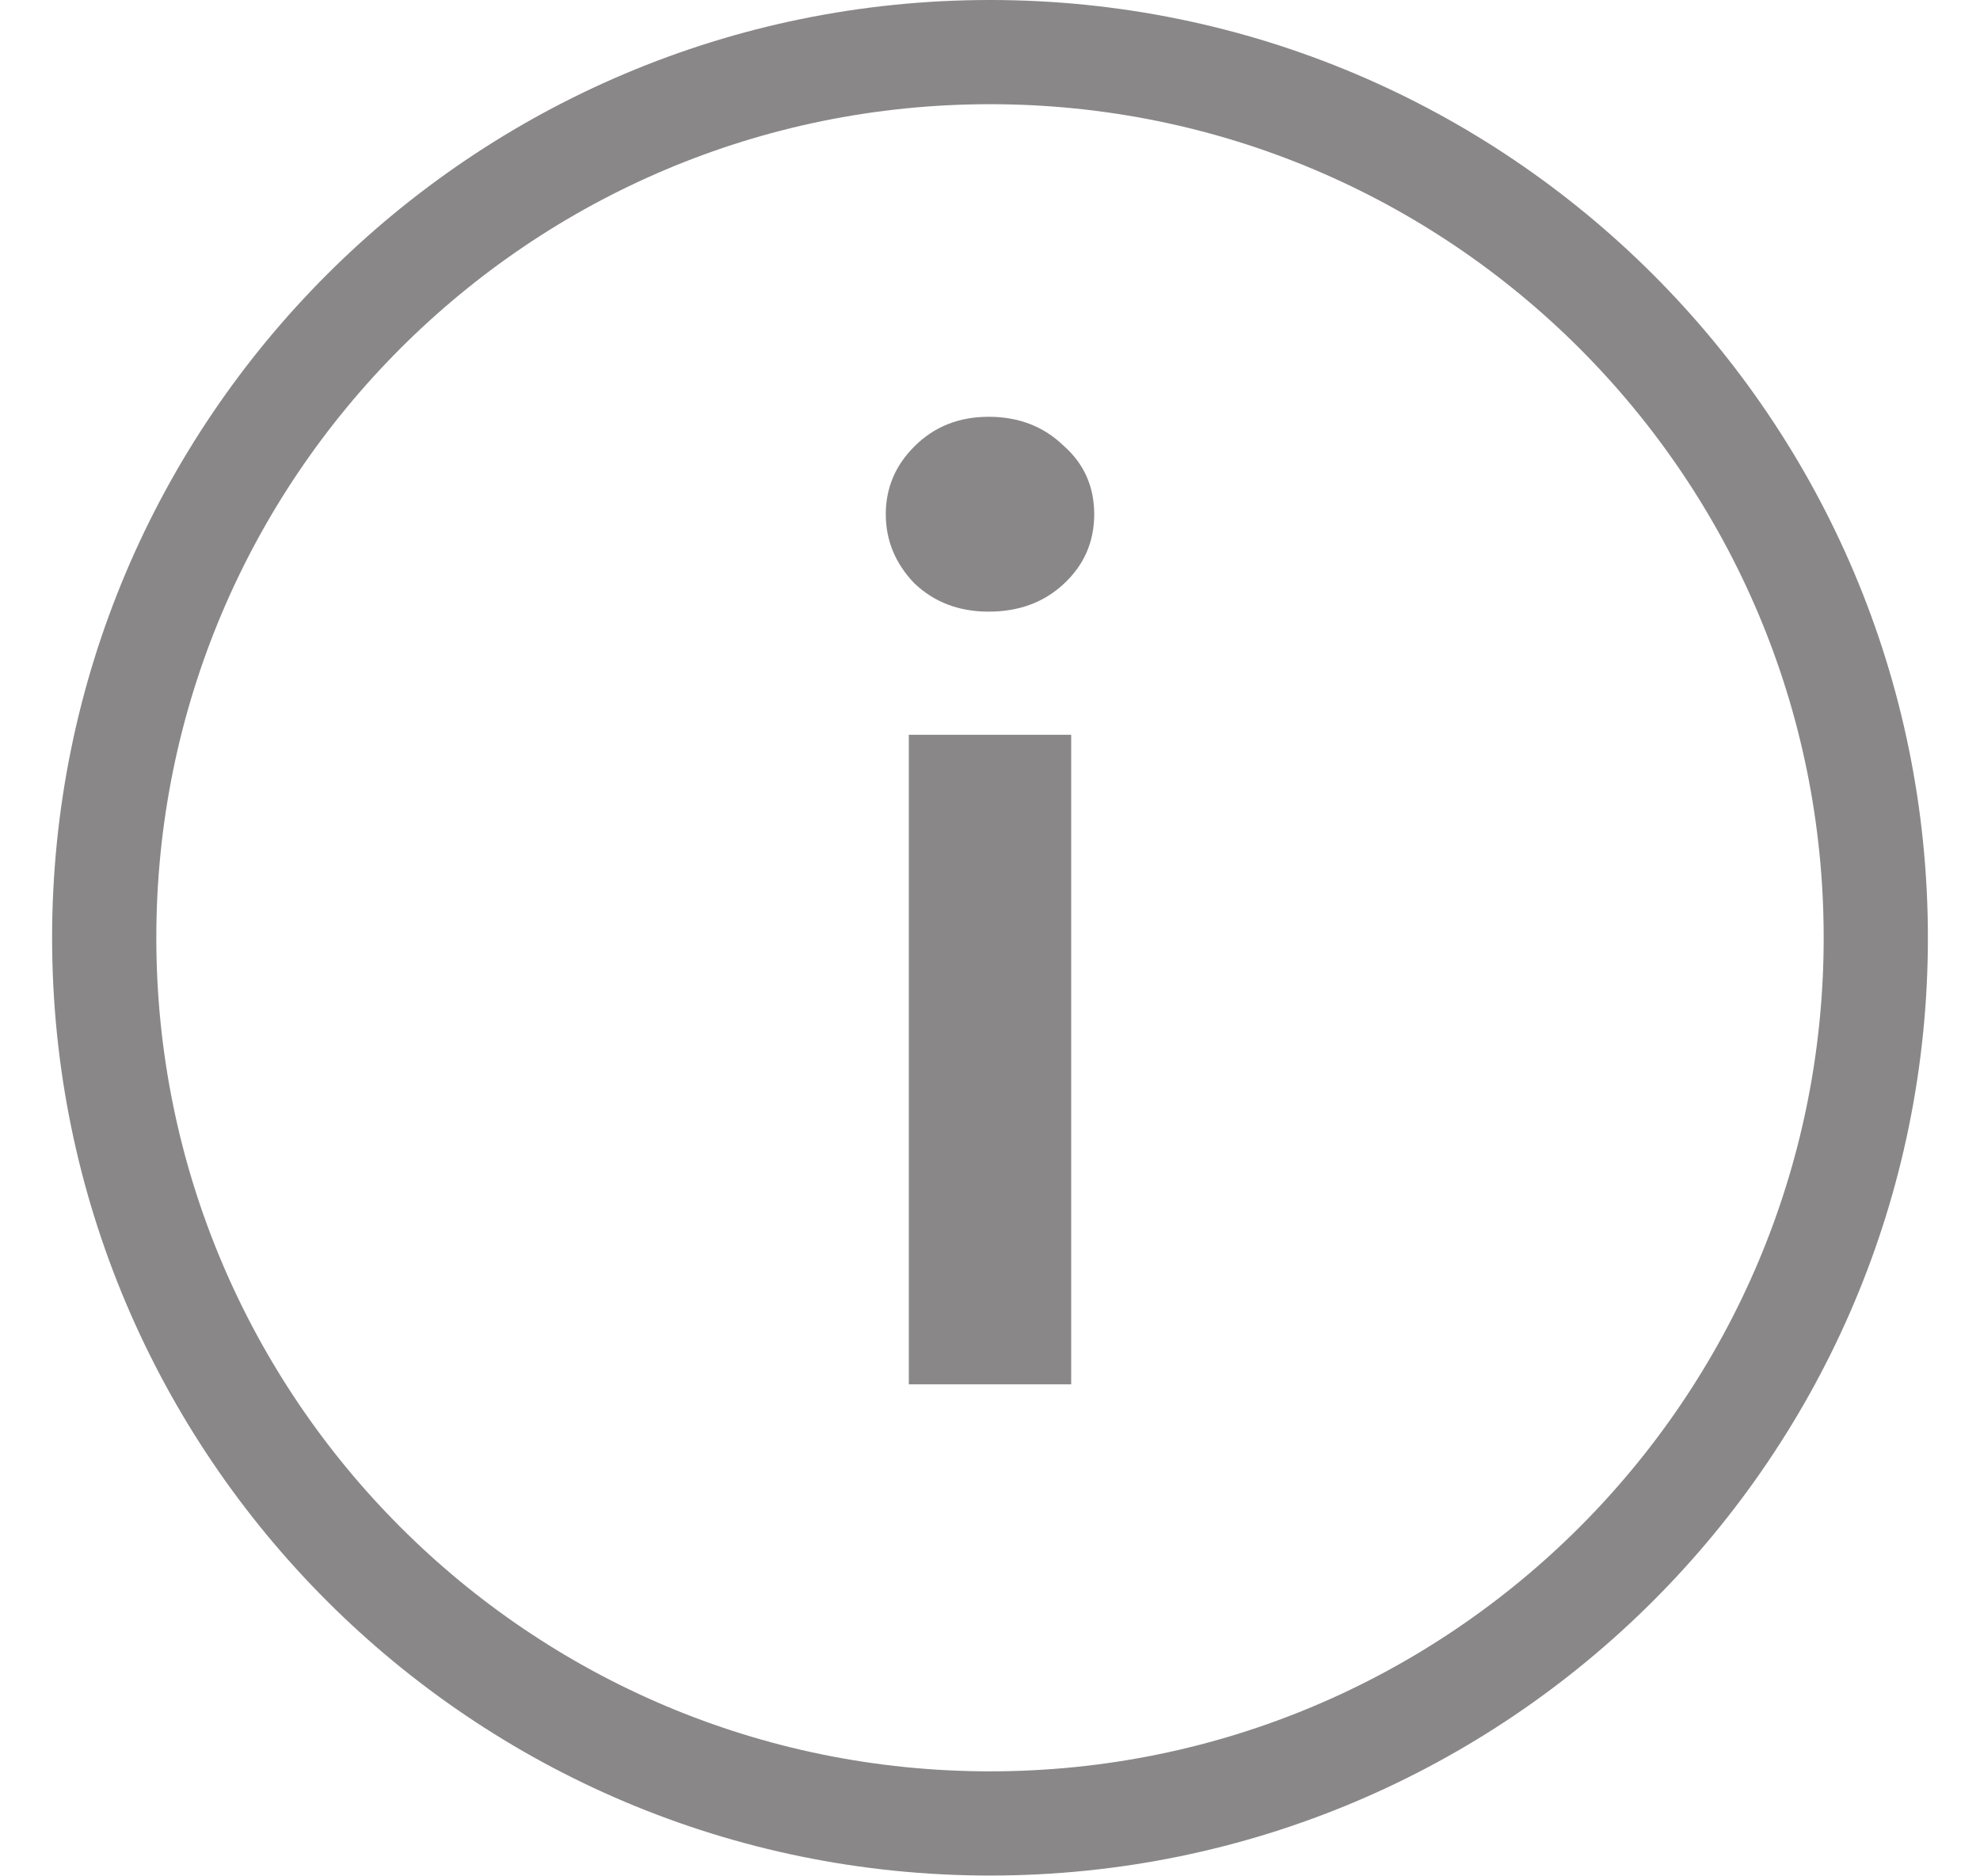
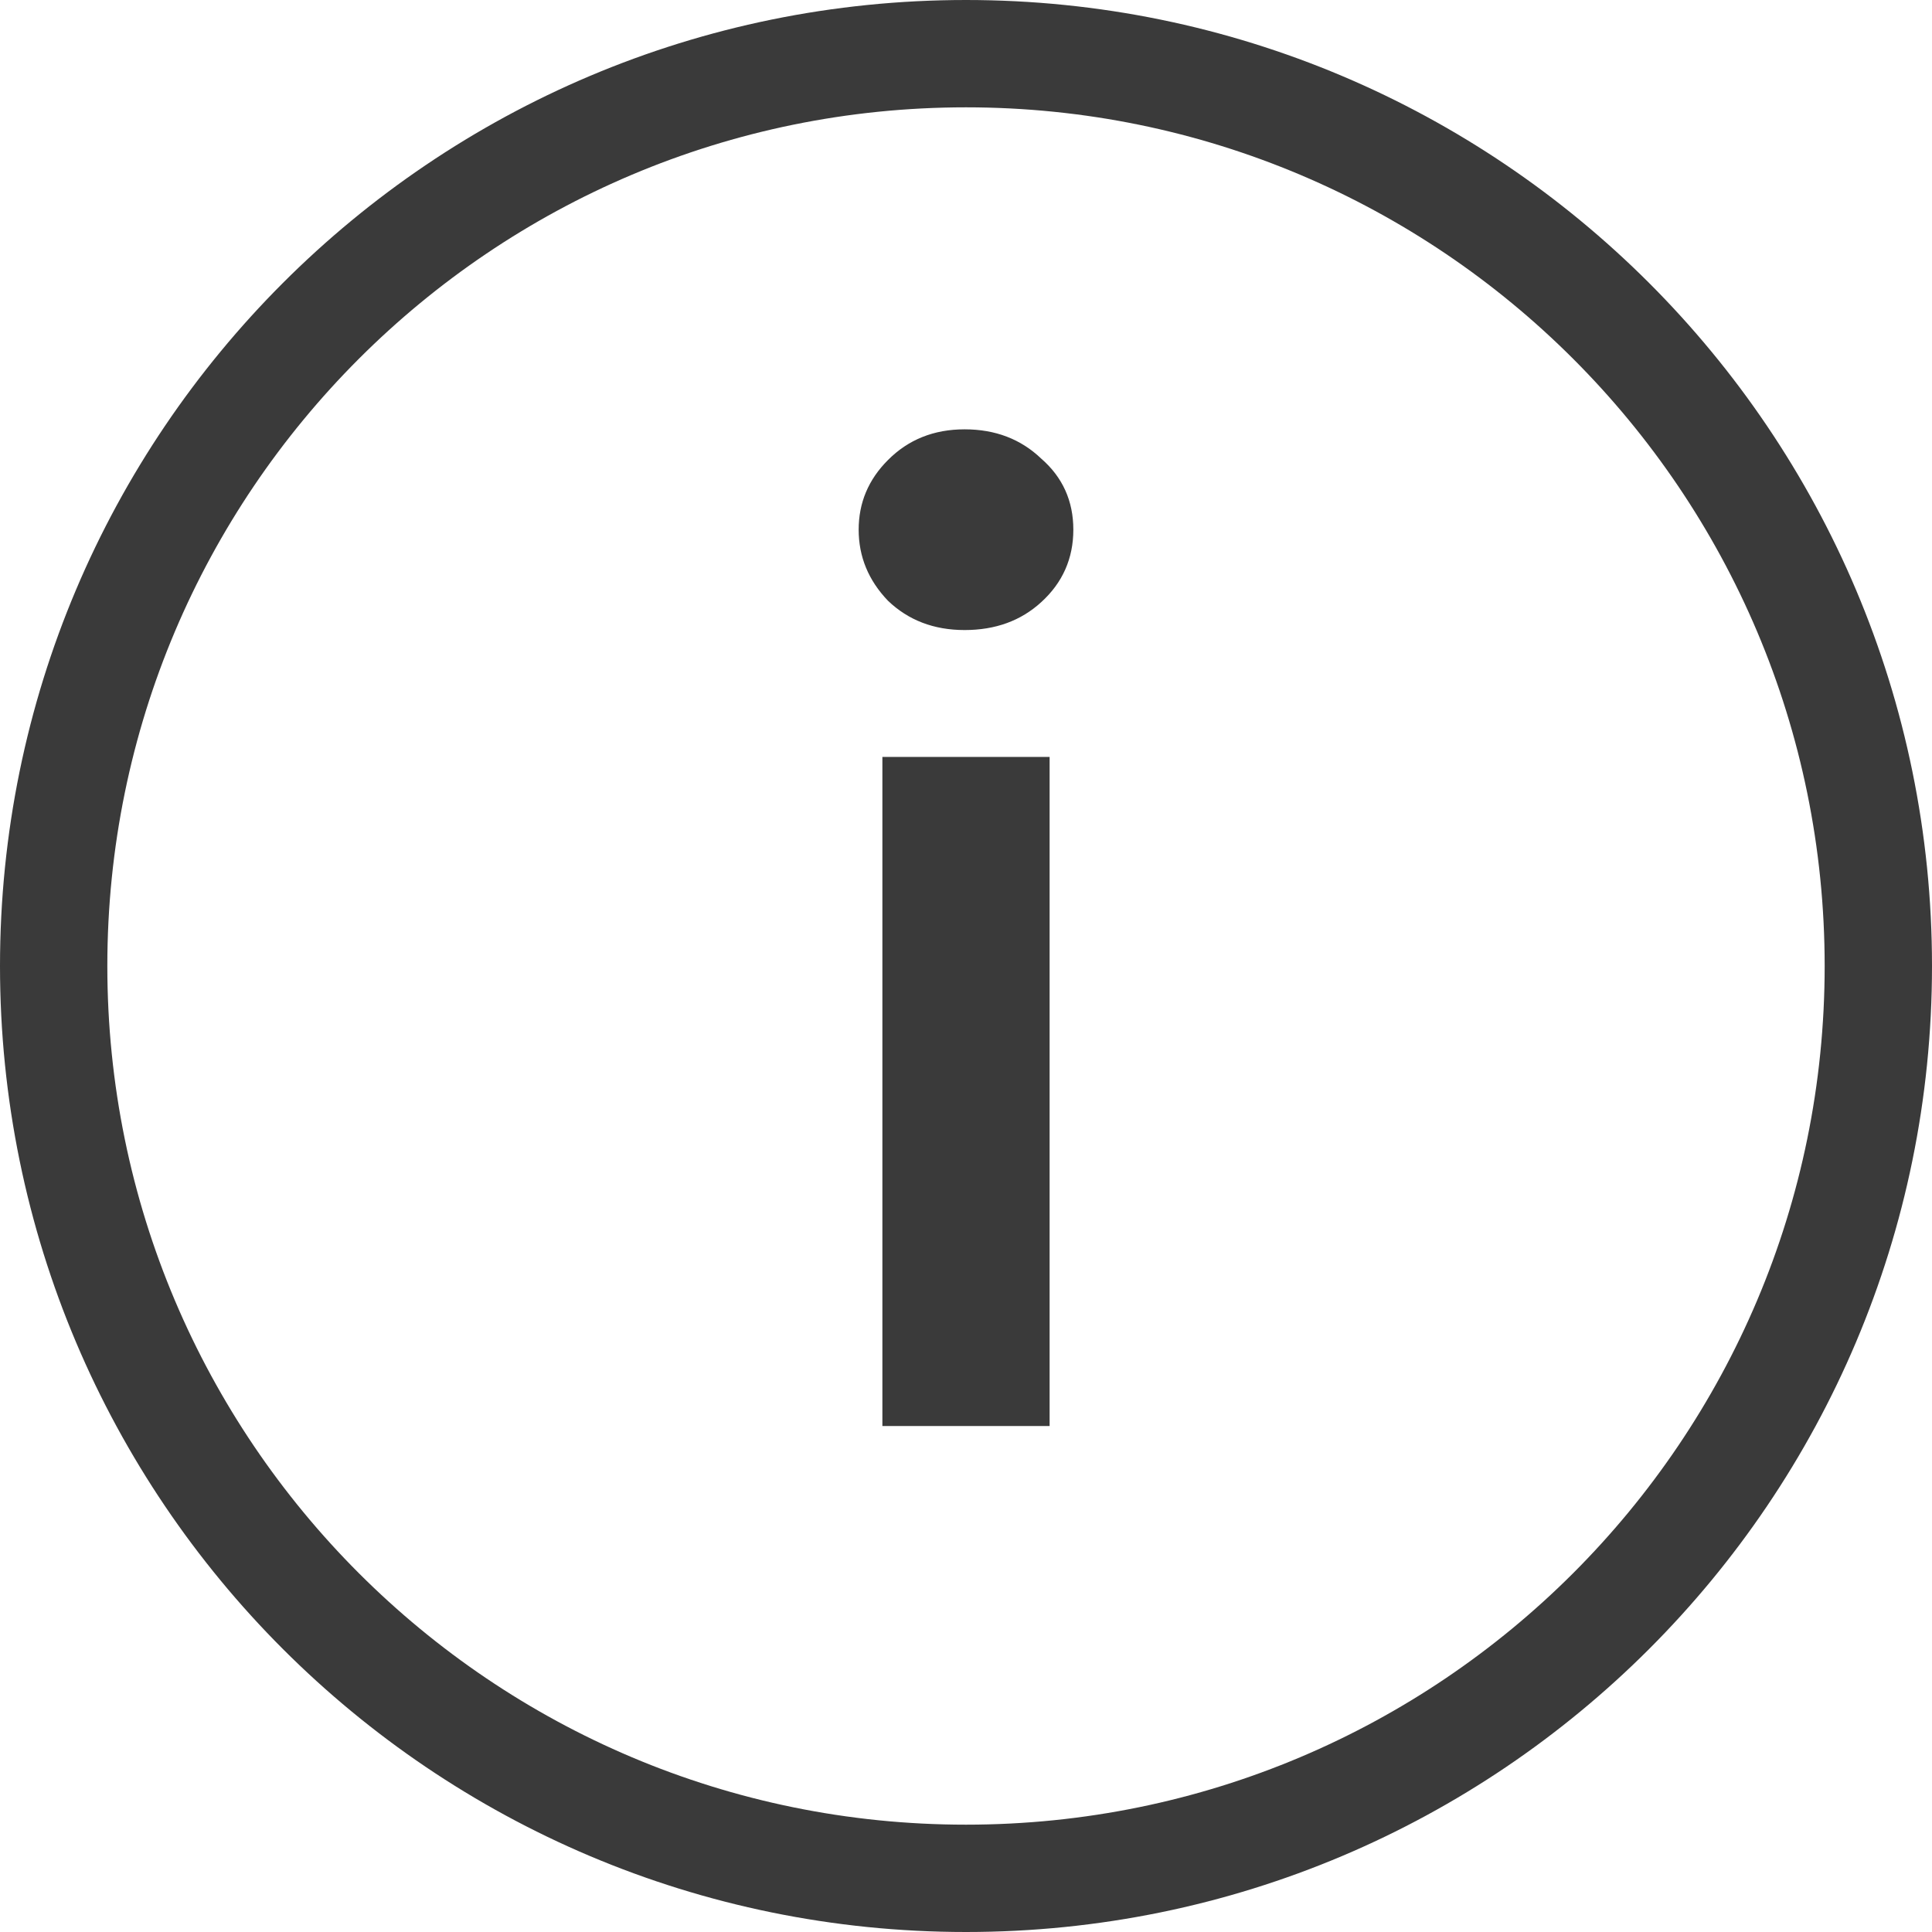
- <svg xmlns="http://www.w3.org/2000/svg" width="19" height="18" viewBox="0 0 19 18" fill="none">
-   <path d="M8.721 7.052H10.279V13.286H8.721V7.052ZM8.5 4.935C8.5 4.684 8.591 4.468 8.773 4.286C8.963 4.095 9.201 4 9.487 4C9.773 4 10.011 4.091 10.201 4.273C10.4 4.446 10.5 4.667 10.5 4.935C10.5 5.203 10.4 5.429 10.201 5.61C10.011 5.784 9.773 5.87 9.487 5.87C9.201 5.87 8.963 5.779 8.773 5.597C8.591 5.407 8.5 5.186 8.5 4.935Z" fill="#898787" />
-   <rect x="1" y="0.5" width="17" height="17" rx="8.5" stroke="#898787" />
+ <svg xmlns="http://www.w3.org/2000/svg" width="18" height="18" viewBox="0 0 18 18" fill="none">
+   <path d="M8.221 7.052H9.779V13.286H8.221V7.052ZM8 4.935C8 4.684 8.091 4.468 8.273 4.286C8.463 4.095 8.701 4 8.987 4C9.273 4 9.511 4.091 9.701 4.273C9.9 4.446 10 4.667 10 4.935C10 5.203 9.9 5.429 9.701 5.61C9.511 5.784 9.273 5.87 8.987 5.87C8.701 5.87 8.463 5.779 8.273 5.597C8.091 5.407 8 5.186 8 4.935Z" fill="#3A3A3A" />
+   <rect x="0.5" y="0.5" width="17" height="17" rx="8.5" stroke="#3A3A3A" />
</svg>
